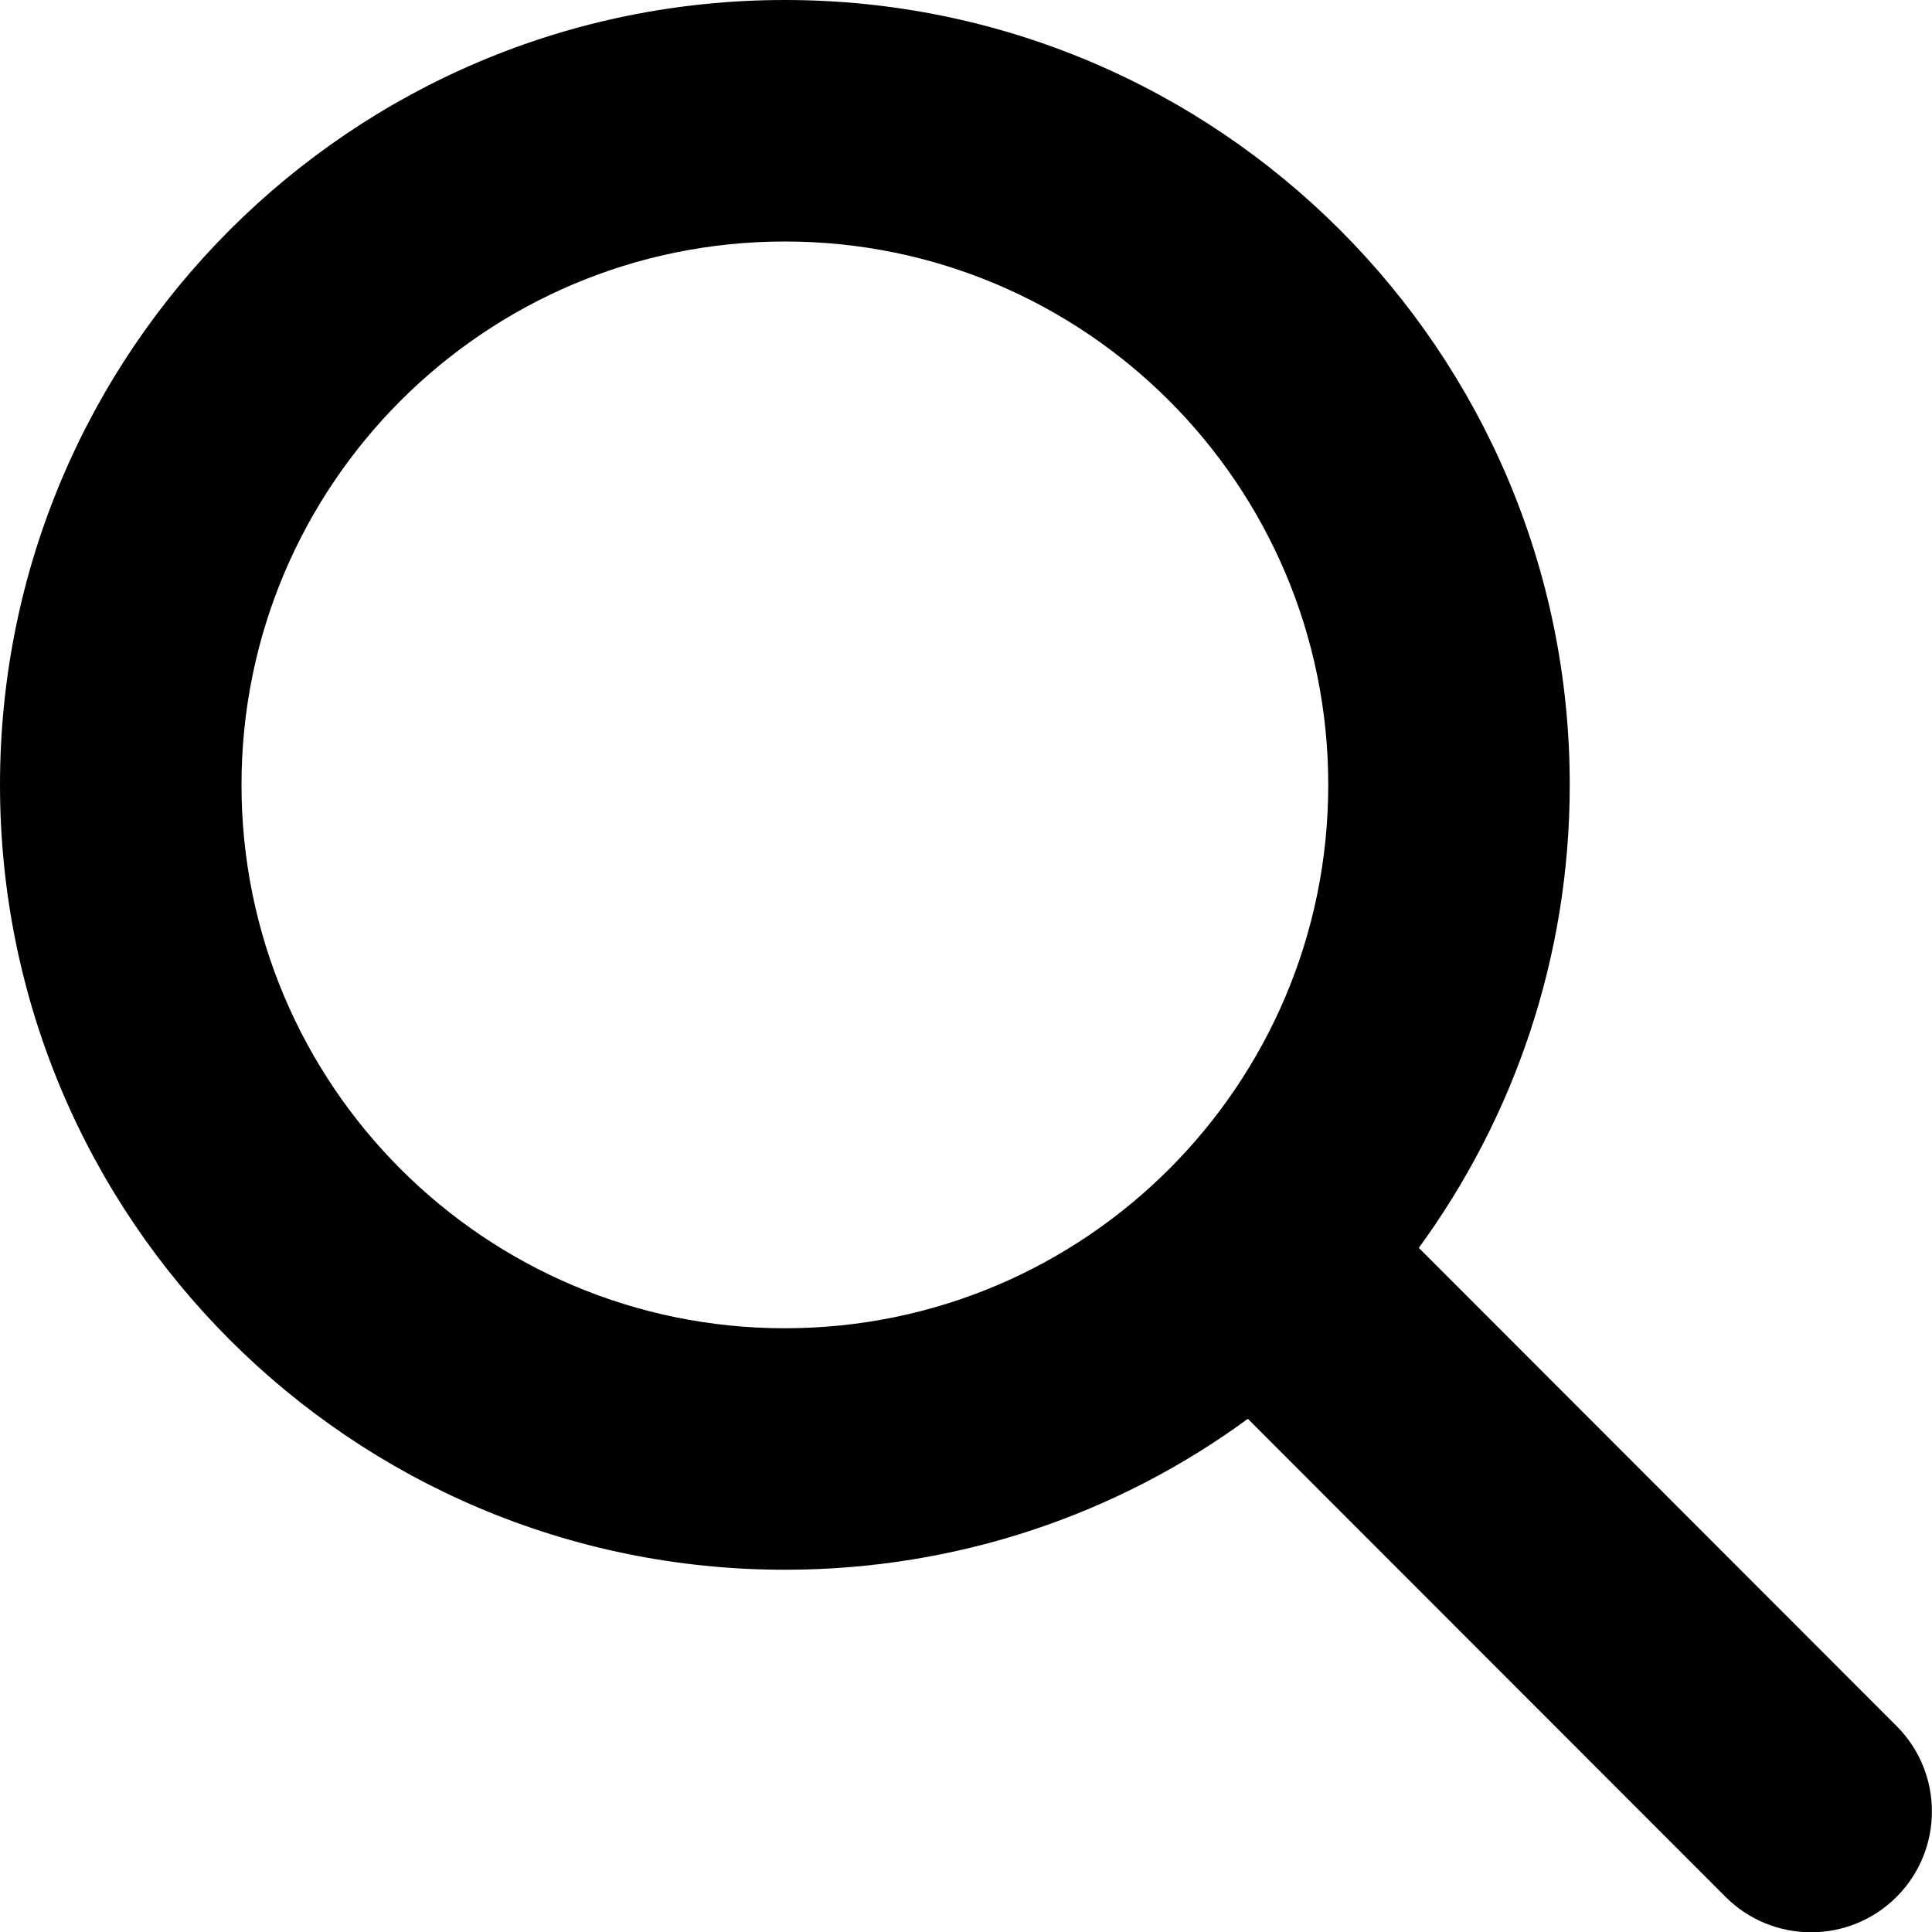
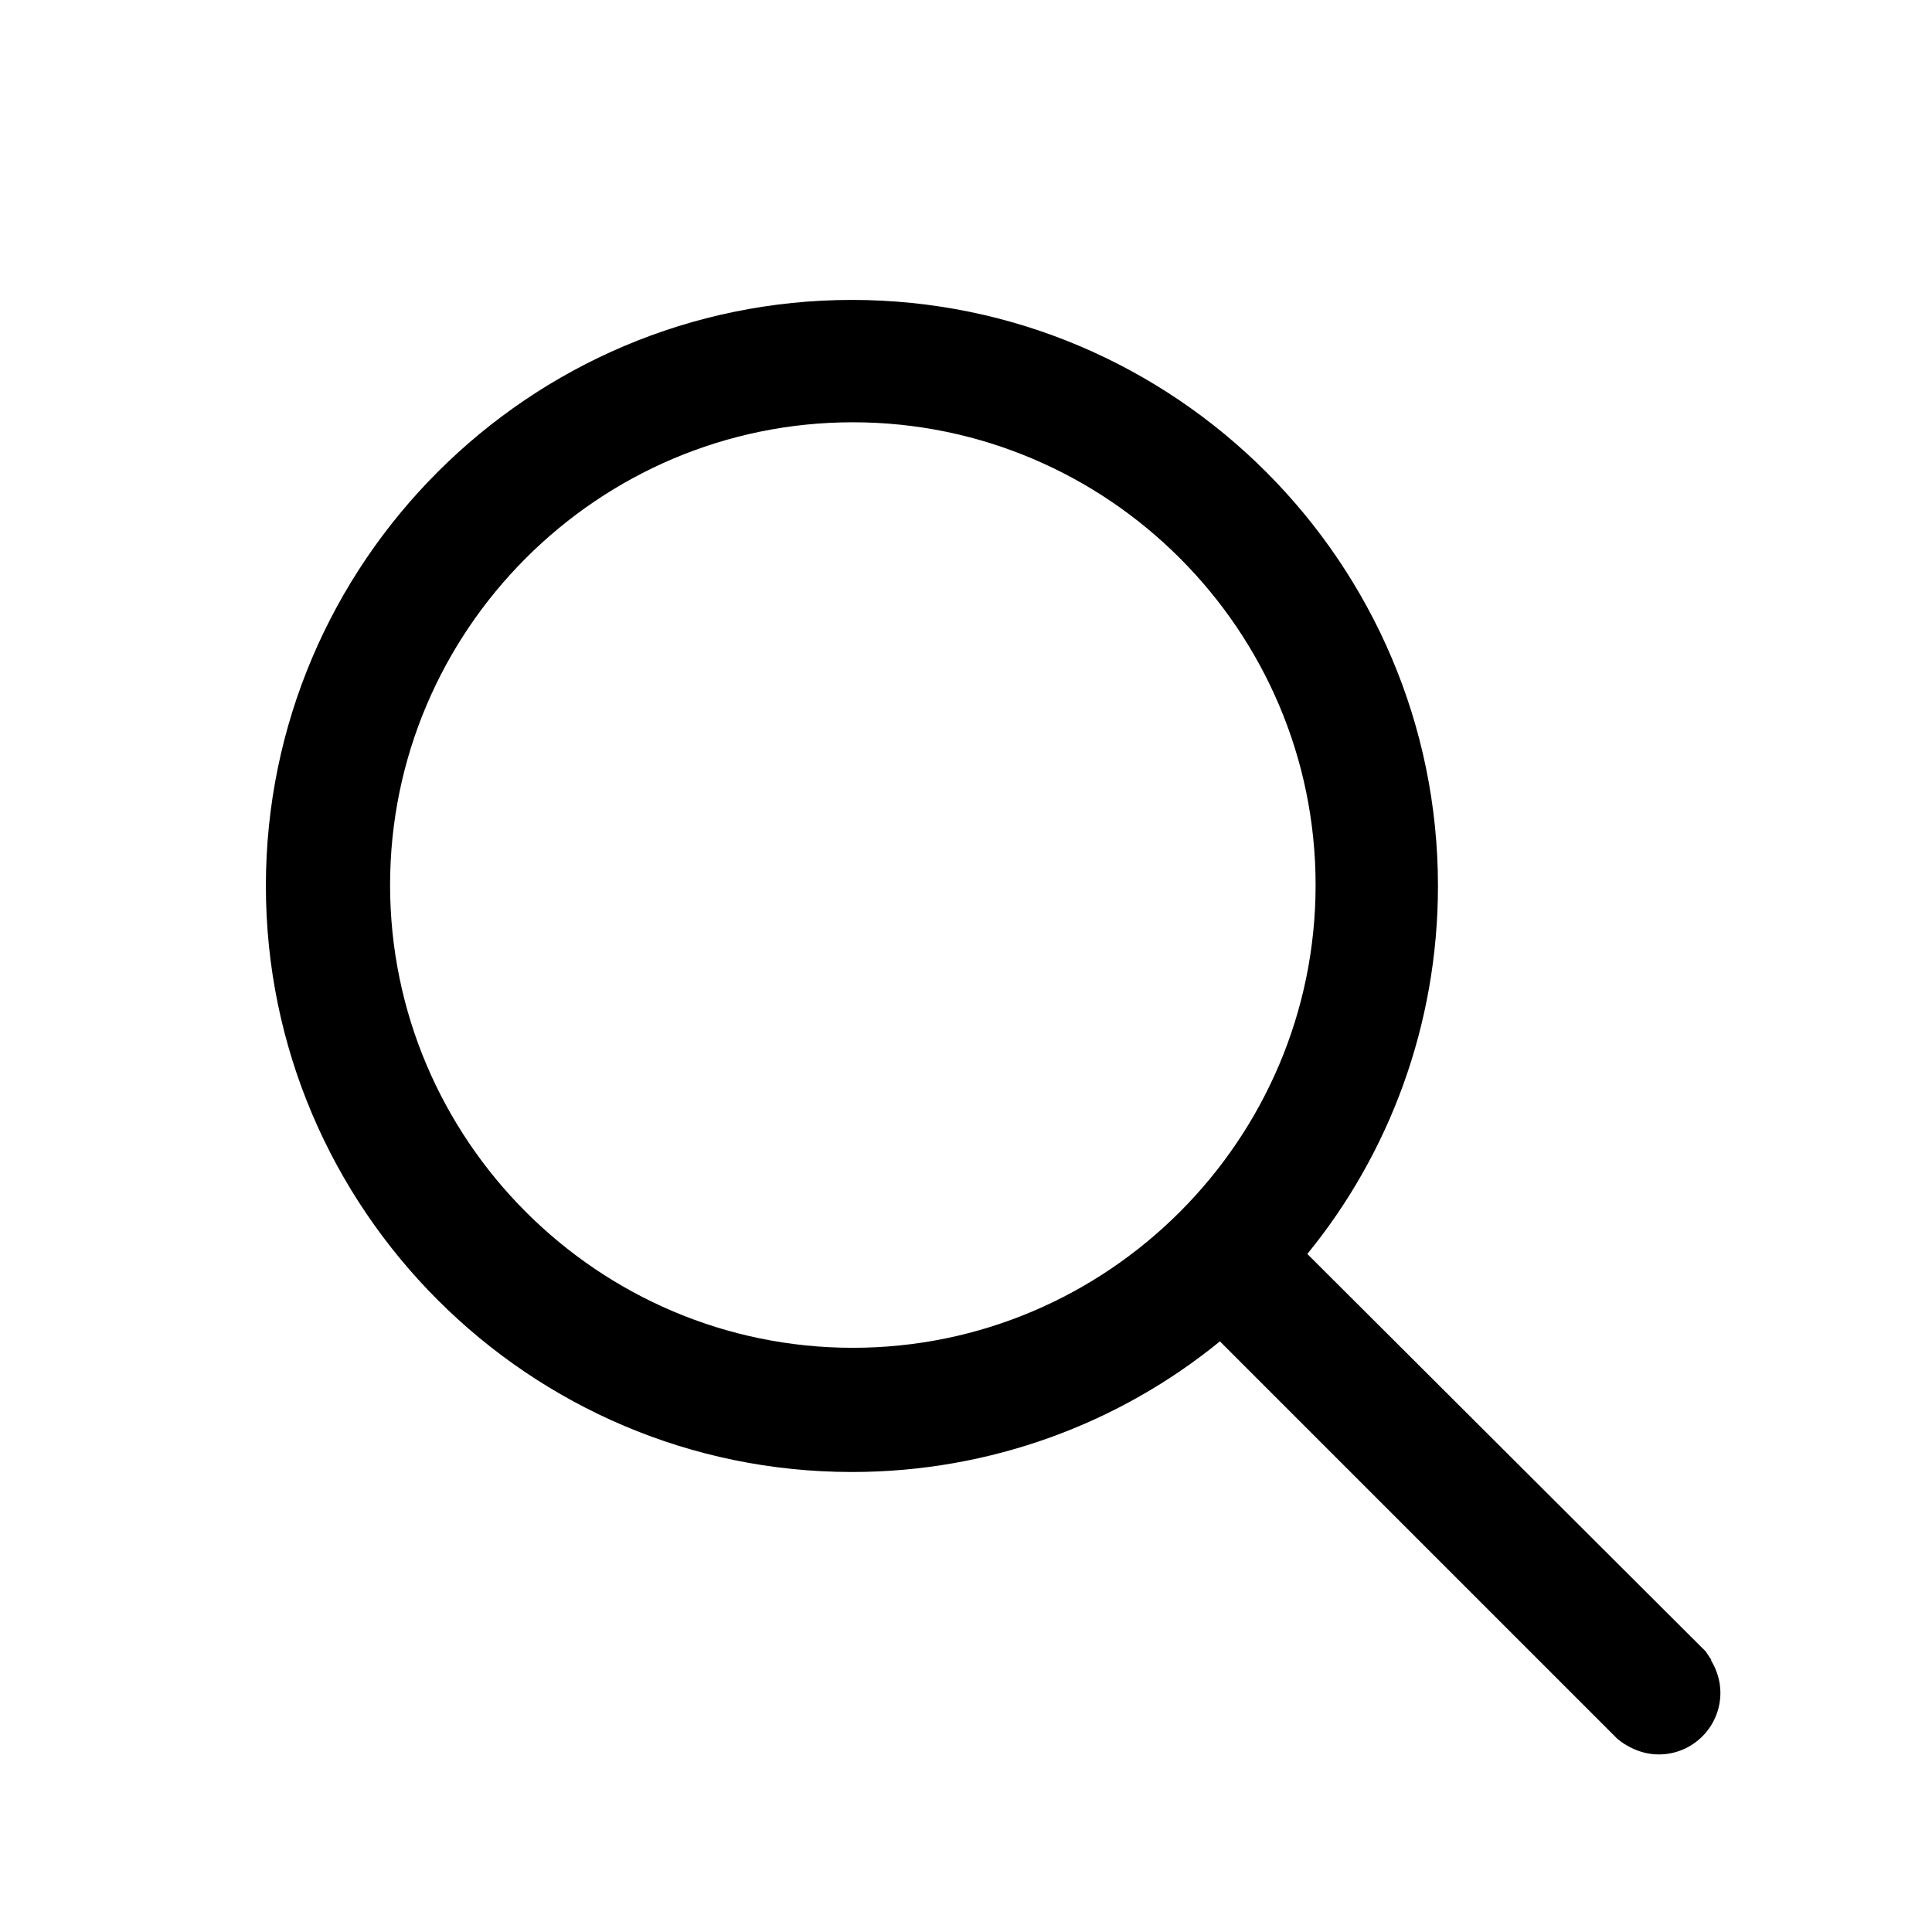
- <svg xmlns="http://www.w3.org/2000/svg" height="16" width="16" viewBox="0 0 512 512">
-   <path d="M416 208c0 45.9-14.9 88.3-40 122.7L502.6 457.4c12.5 12.5 12.5 32.8 0 45.3s-32.8 12.5-45.3 0L330.7 376c-34.4 25.2-76.8 40-122.7 40C93.1 416 0 322.9 0 208S93.1 0 208 0S416 93.1 416 208zM208 352a144 144 0 1 0 0-288 144 144 0 1 0 0 288z" />
+ <svg xmlns="http://www.w3.org/2000/svg" id="Warstwa_1" data-name="Warstwa 1" viewBox="0 0 21 21">
+   <defs>
+     <style>
+       .cls-1 {
+         fill: #000;
+         stroke-width: 0px;
+       }
+     </style>
+   </defs>
+   <path class="cls-1" d="M9.27,14.65c-2.77,0-5.03-2.26-5.03-5.03s2.26-5.03,5.03-5.03,5.03,2.26,5.03,5.03-2.26,5.03-5.03,5.03M18.6,18.04s-.04-.06-.06-.09l-4.33-4.32c.89-1.09,1.42-2.49,1.42-4,0-3.51-2.86-6.37-6.37-6.37s-6.37,2.86-6.37,6.37,2.86,6.37,6.37,6.37c1.51,0,2.91-.53,4-1.42l4.32,4.32s.06.05.1.07c.1.06.22.1.35.1.37,0,.67-.3.67-.67,0-.13-.04-.25-.1-.35" />
</svg>
